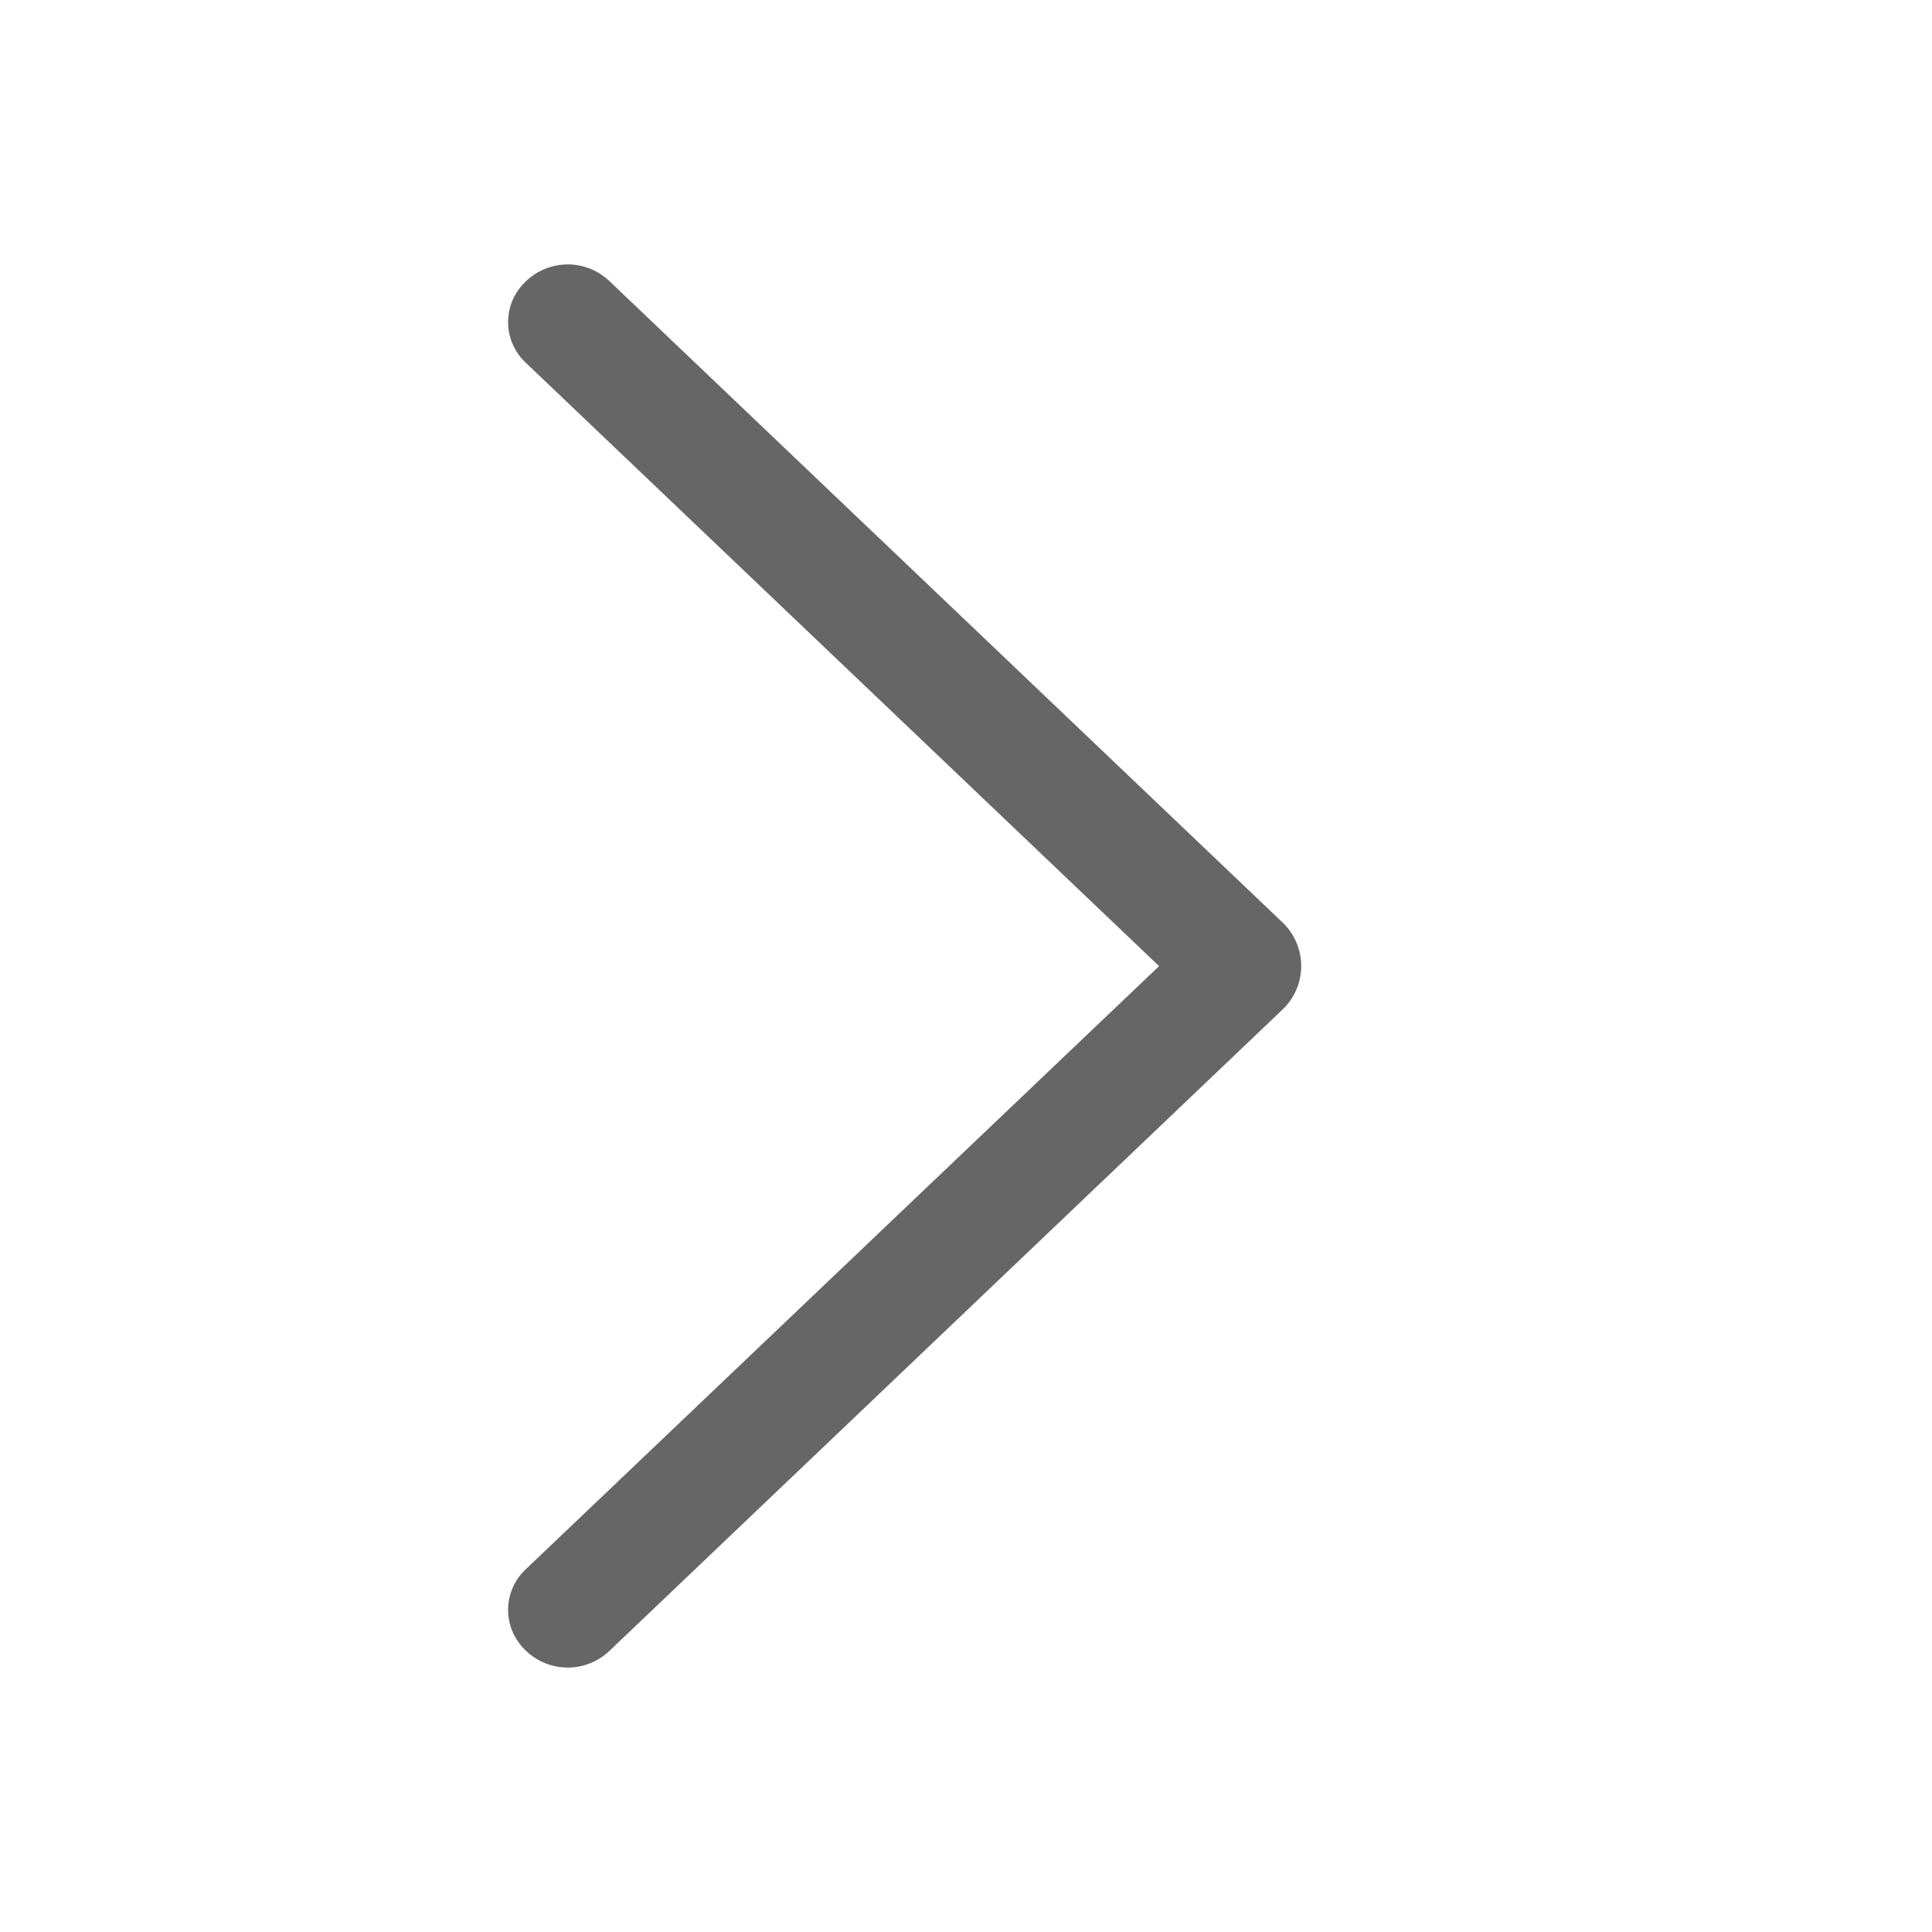
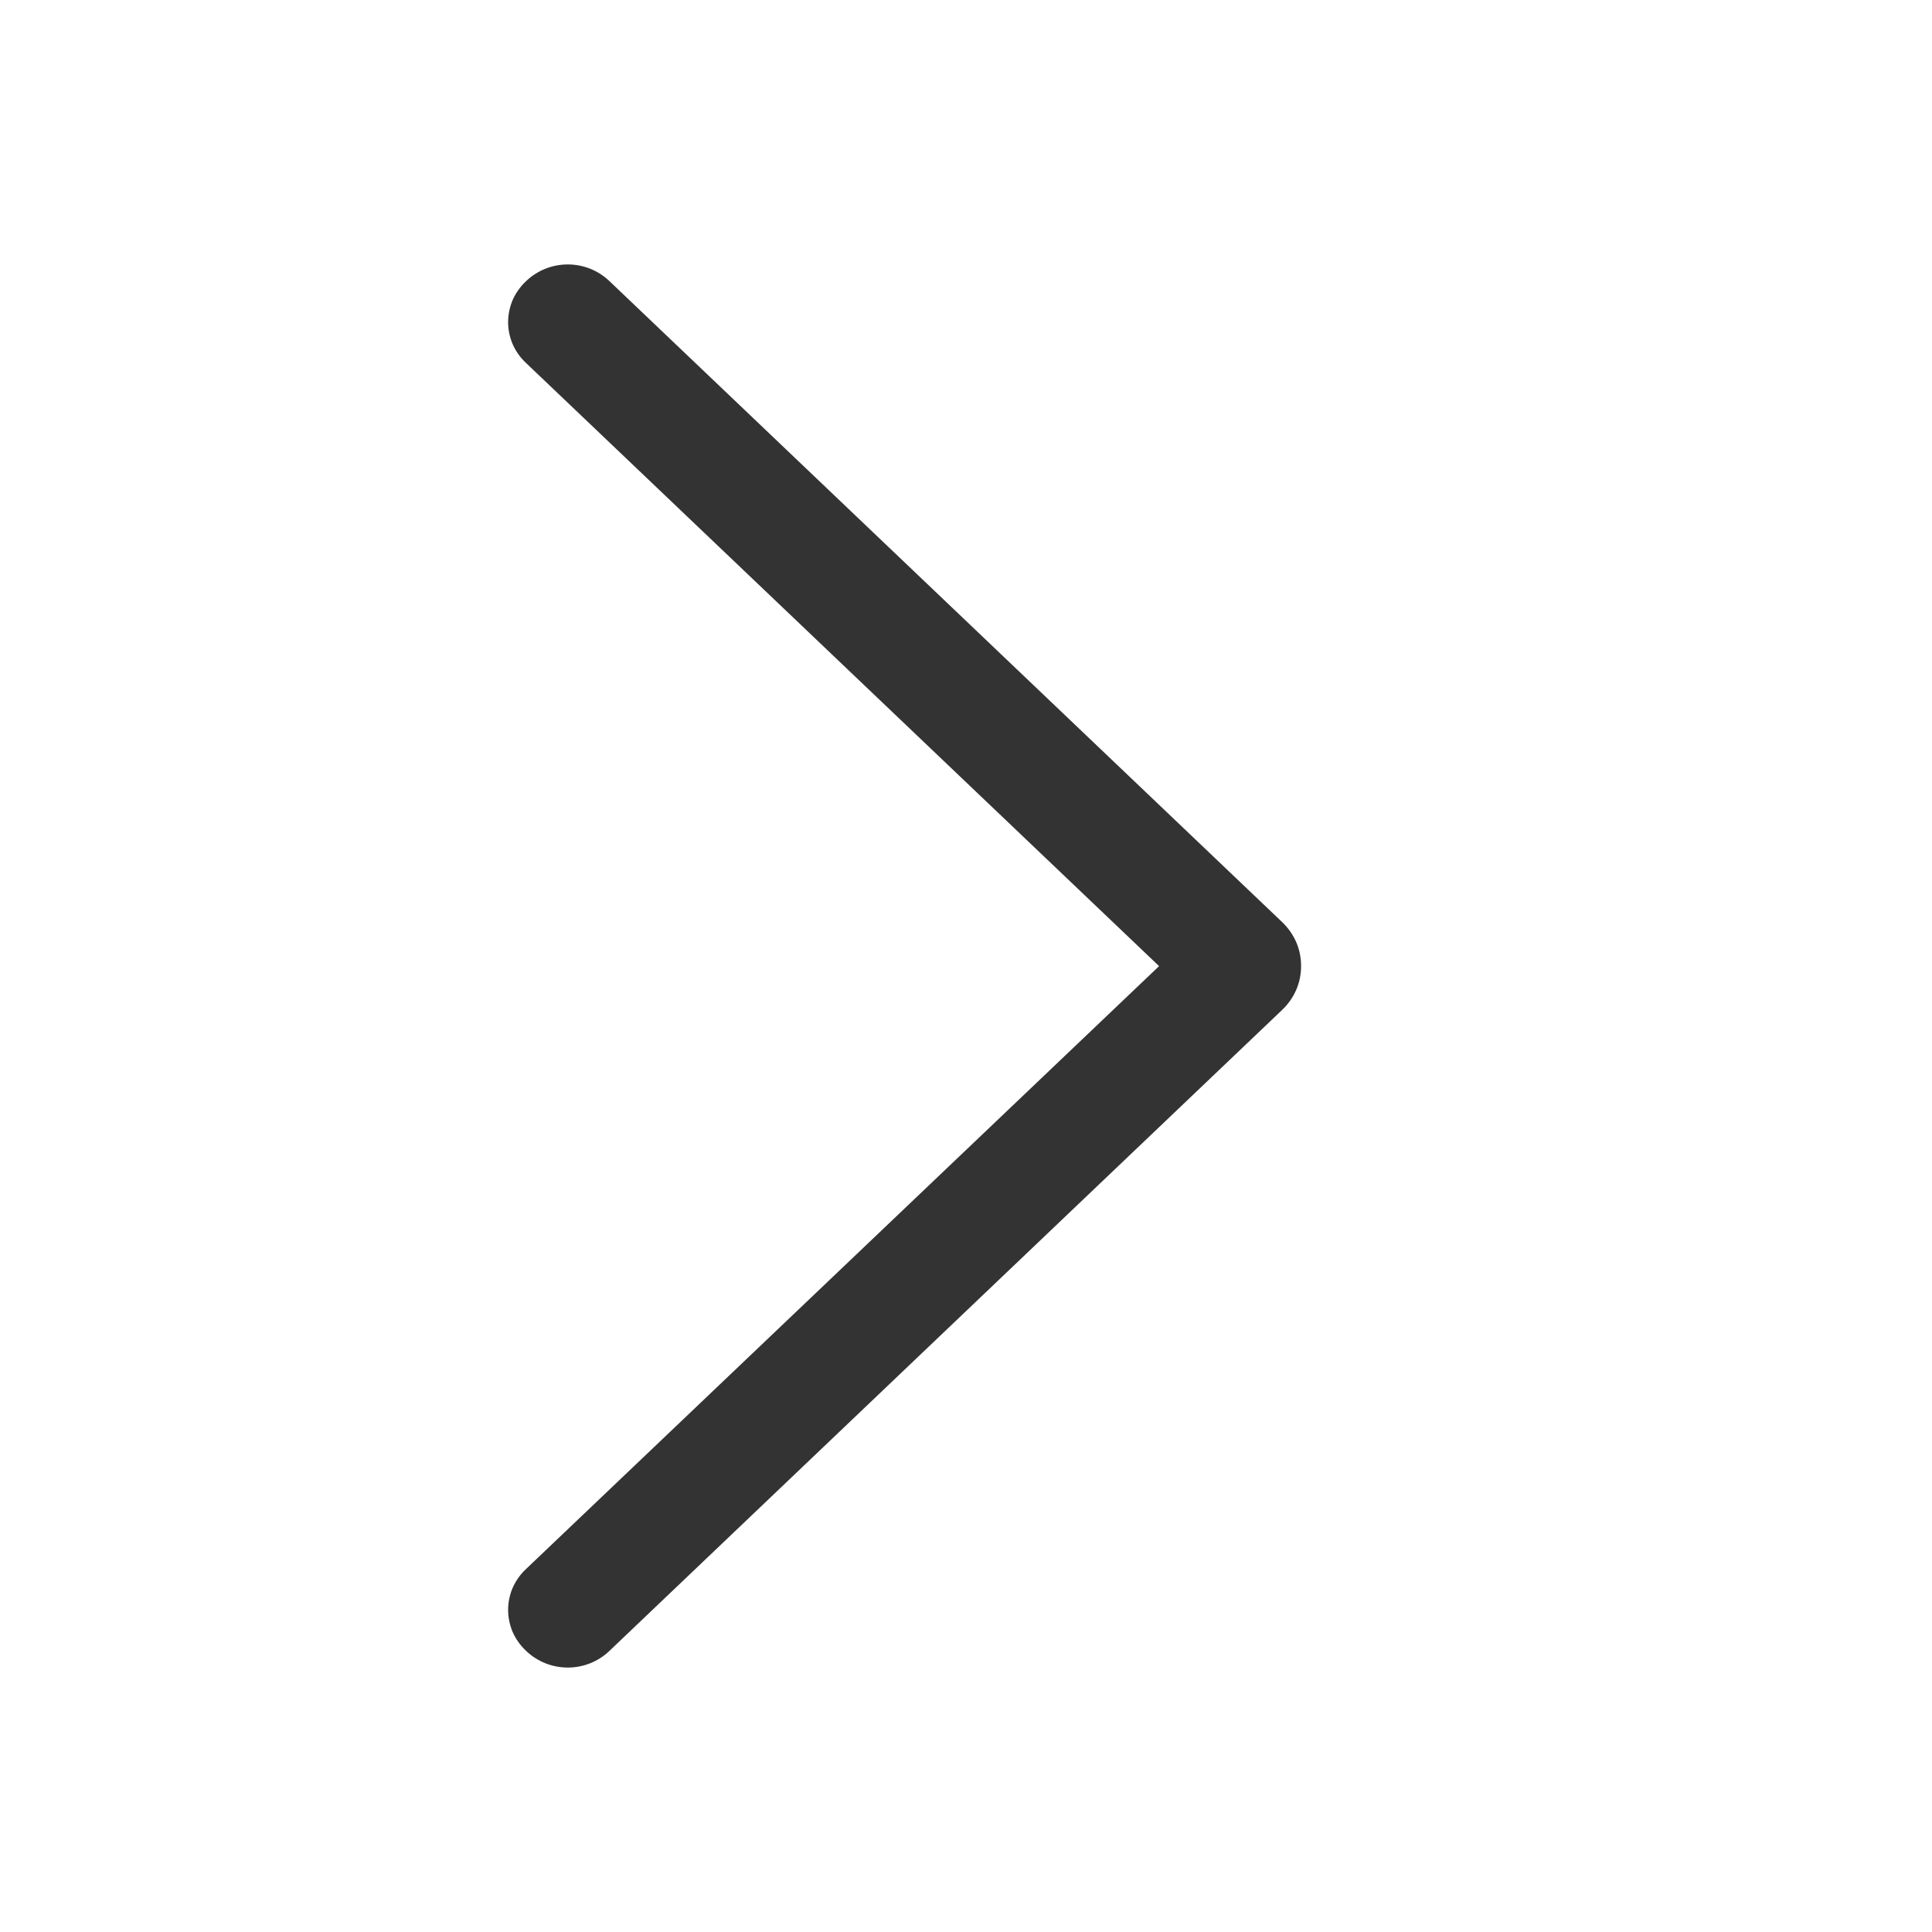
- <svg xmlns="http://www.w3.org/2000/svg" width="16" height="16" fill="none" viewBox="0 0 16 16">
-   <path fill="#666" d="M10.62 7.638l-5.573-5.31a.5.5 0 0 0-.69 0l-.006.006a.46.46 0 0 0 0 .667l5.248 5-5.248 4.998a.46.46 0 0 0 0 .667l.006.006a.5.5 0 0 0 .69 0l5.573-5.31a.498.498 0 0 0 0-.724z" />
+ <svg xmlns="http://www.w3.org/2000/svg" width="16" height="16" viewBox="0 0 16 16" fill="none">
+   <path d="M10.62 7.638L5.047 2.328C4.954 2.239 4.831 2.19 4.702 2.19C4.574 2.19 4.45 2.239 4.357 2.328L4.351 2.334C4.306 2.377 4.27 2.429 4.245 2.486C4.221 2.543 4.208 2.605 4.208 2.668C4.208 2.73 4.221 2.792 4.245 2.849C4.27 2.906 4.306 2.958 4.351 3.001L9.599 8.001L4.351 12.999C4.306 13.042 4.27 13.094 4.245 13.151C4.221 13.208 4.208 13.27 4.208 13.332C4.208 13.395 4.221 13.457 4.245 13.514C4.27 13.571 4.306 13.623 4.351 13.666L4.357 13.672C4.45 13.761 4.574 13.81 4.702 13.81C4.831 13.81 4.954 13.761 5.047 13.672L10.62 8.362C10.669 8.315 10.708 8.259 10.735 8.197C10.762 8.135 10.775 8.068 10.775 8C10.775 7.932 10.762 7.865 10.735 7.803C10.708 7.741 10.669 7.685 10.62 7.638Z" fill="#333333" />
</svg>
